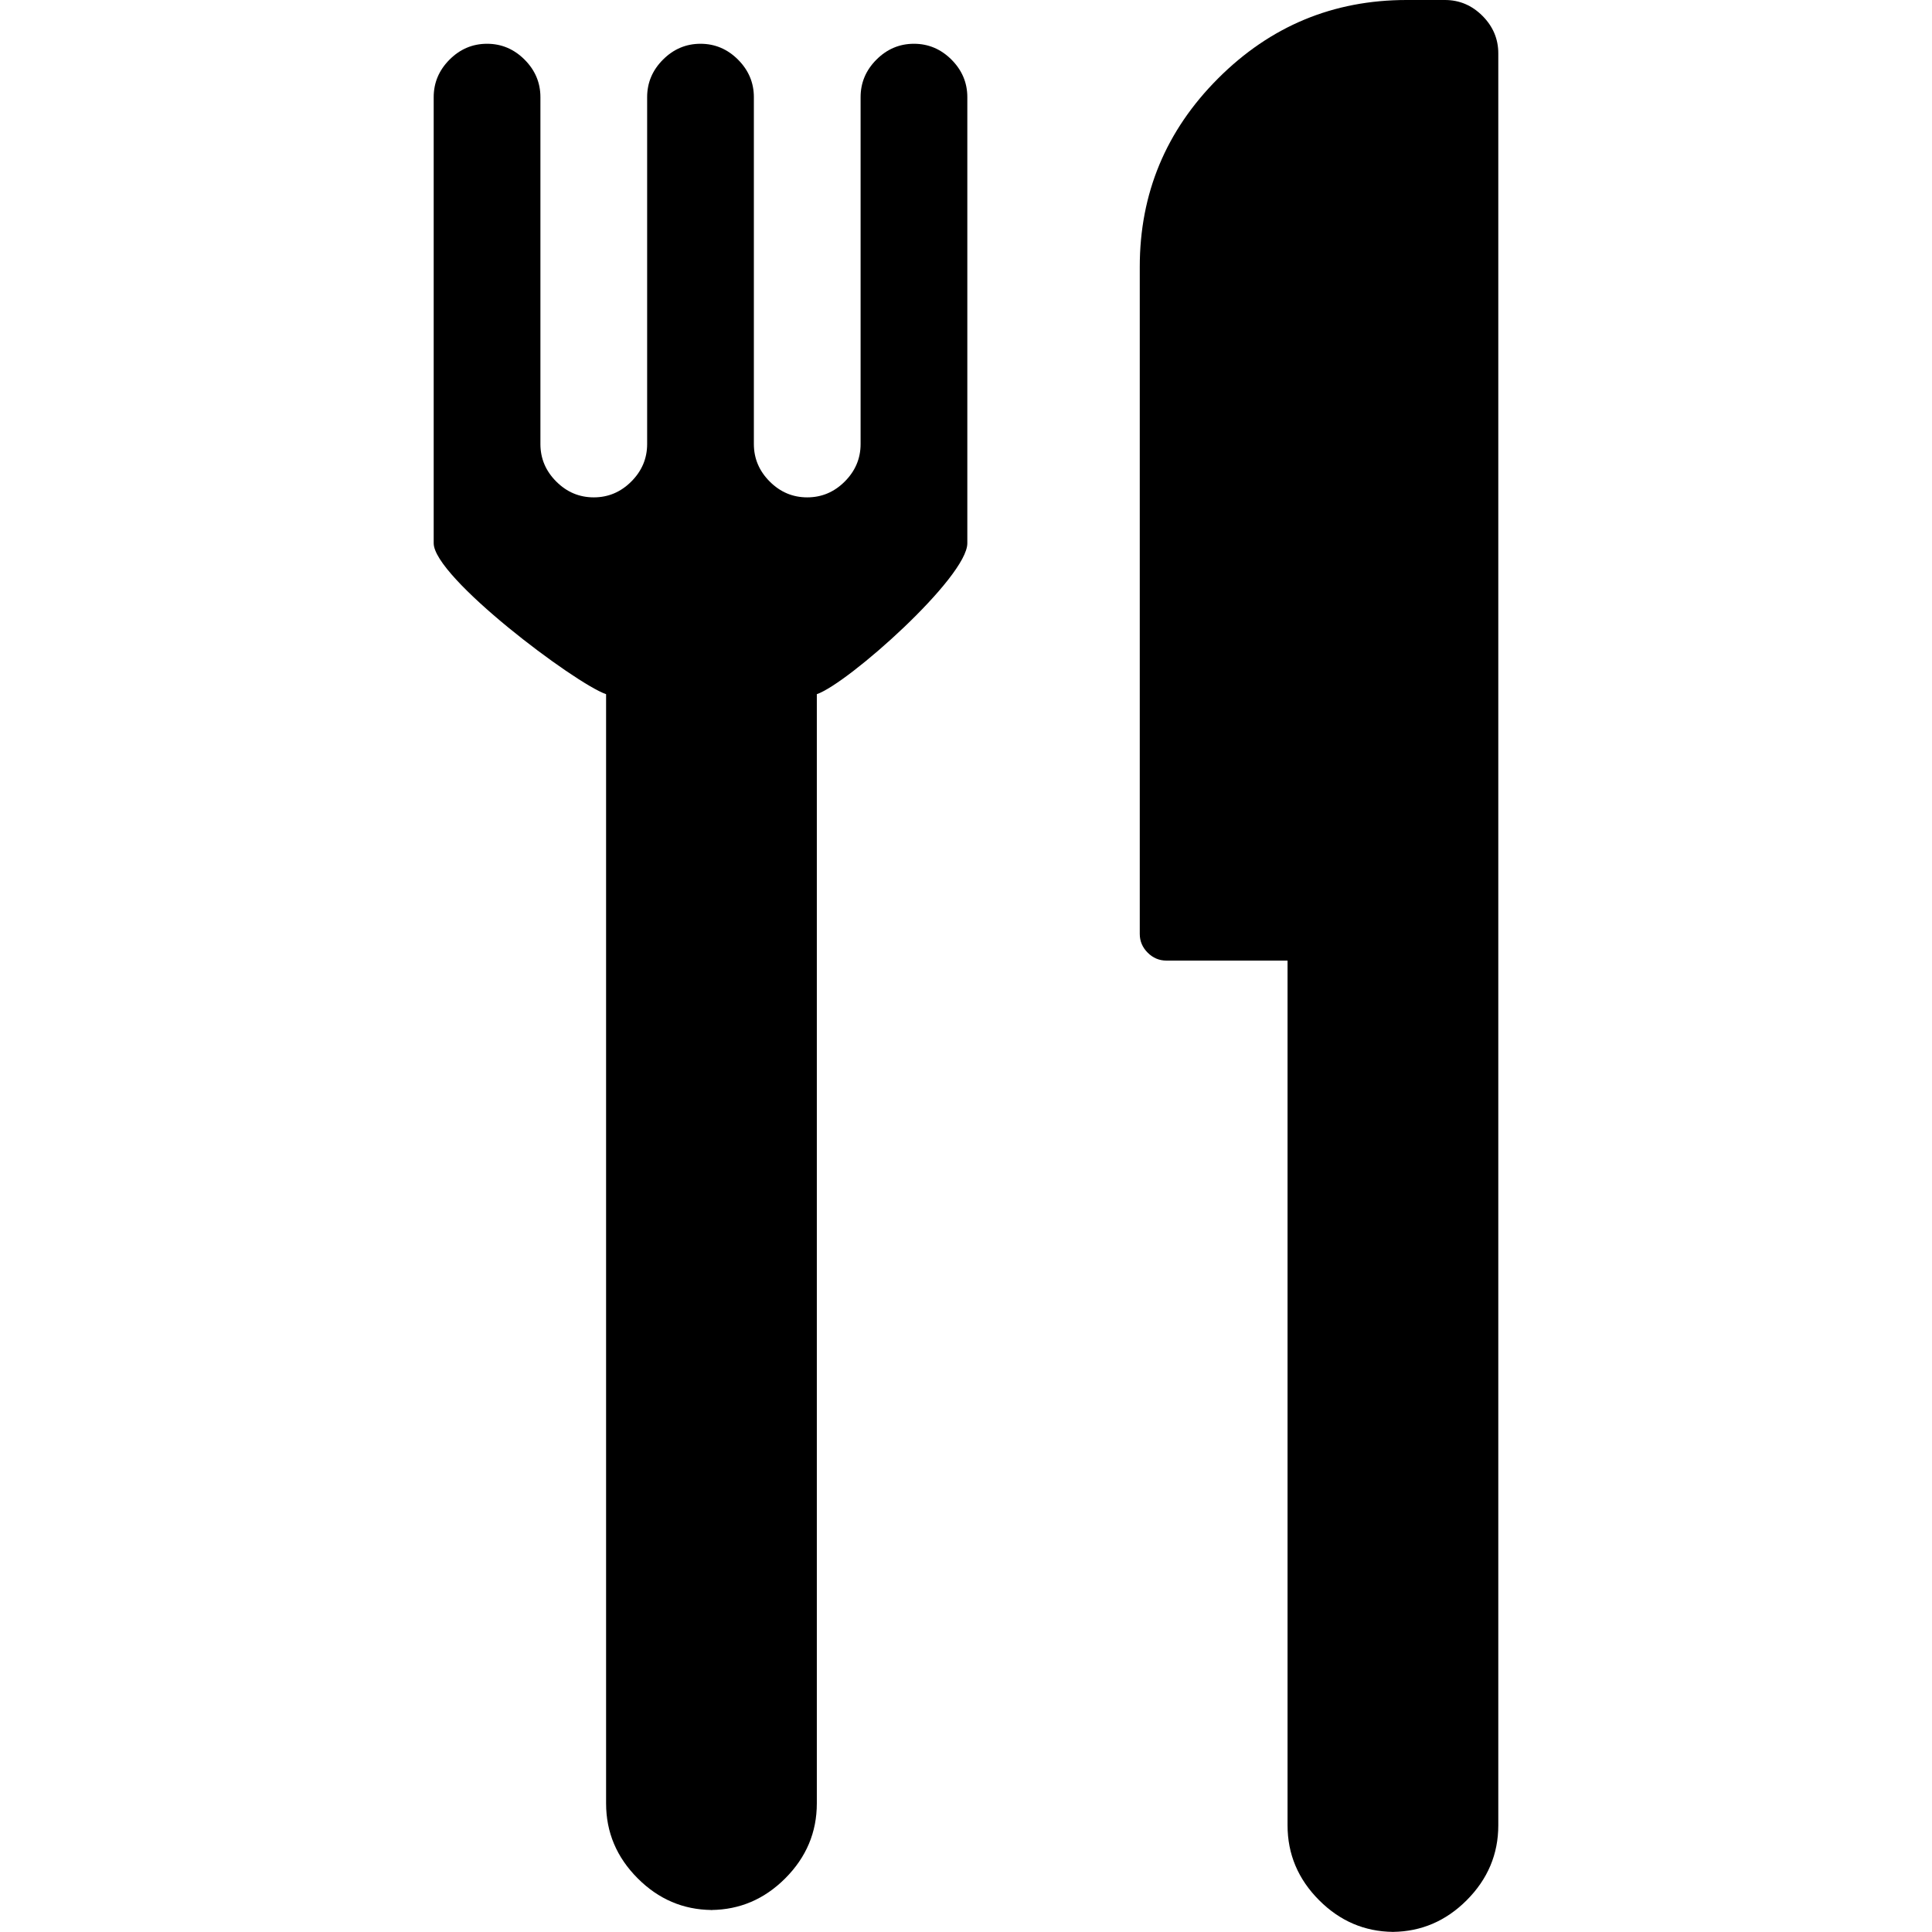
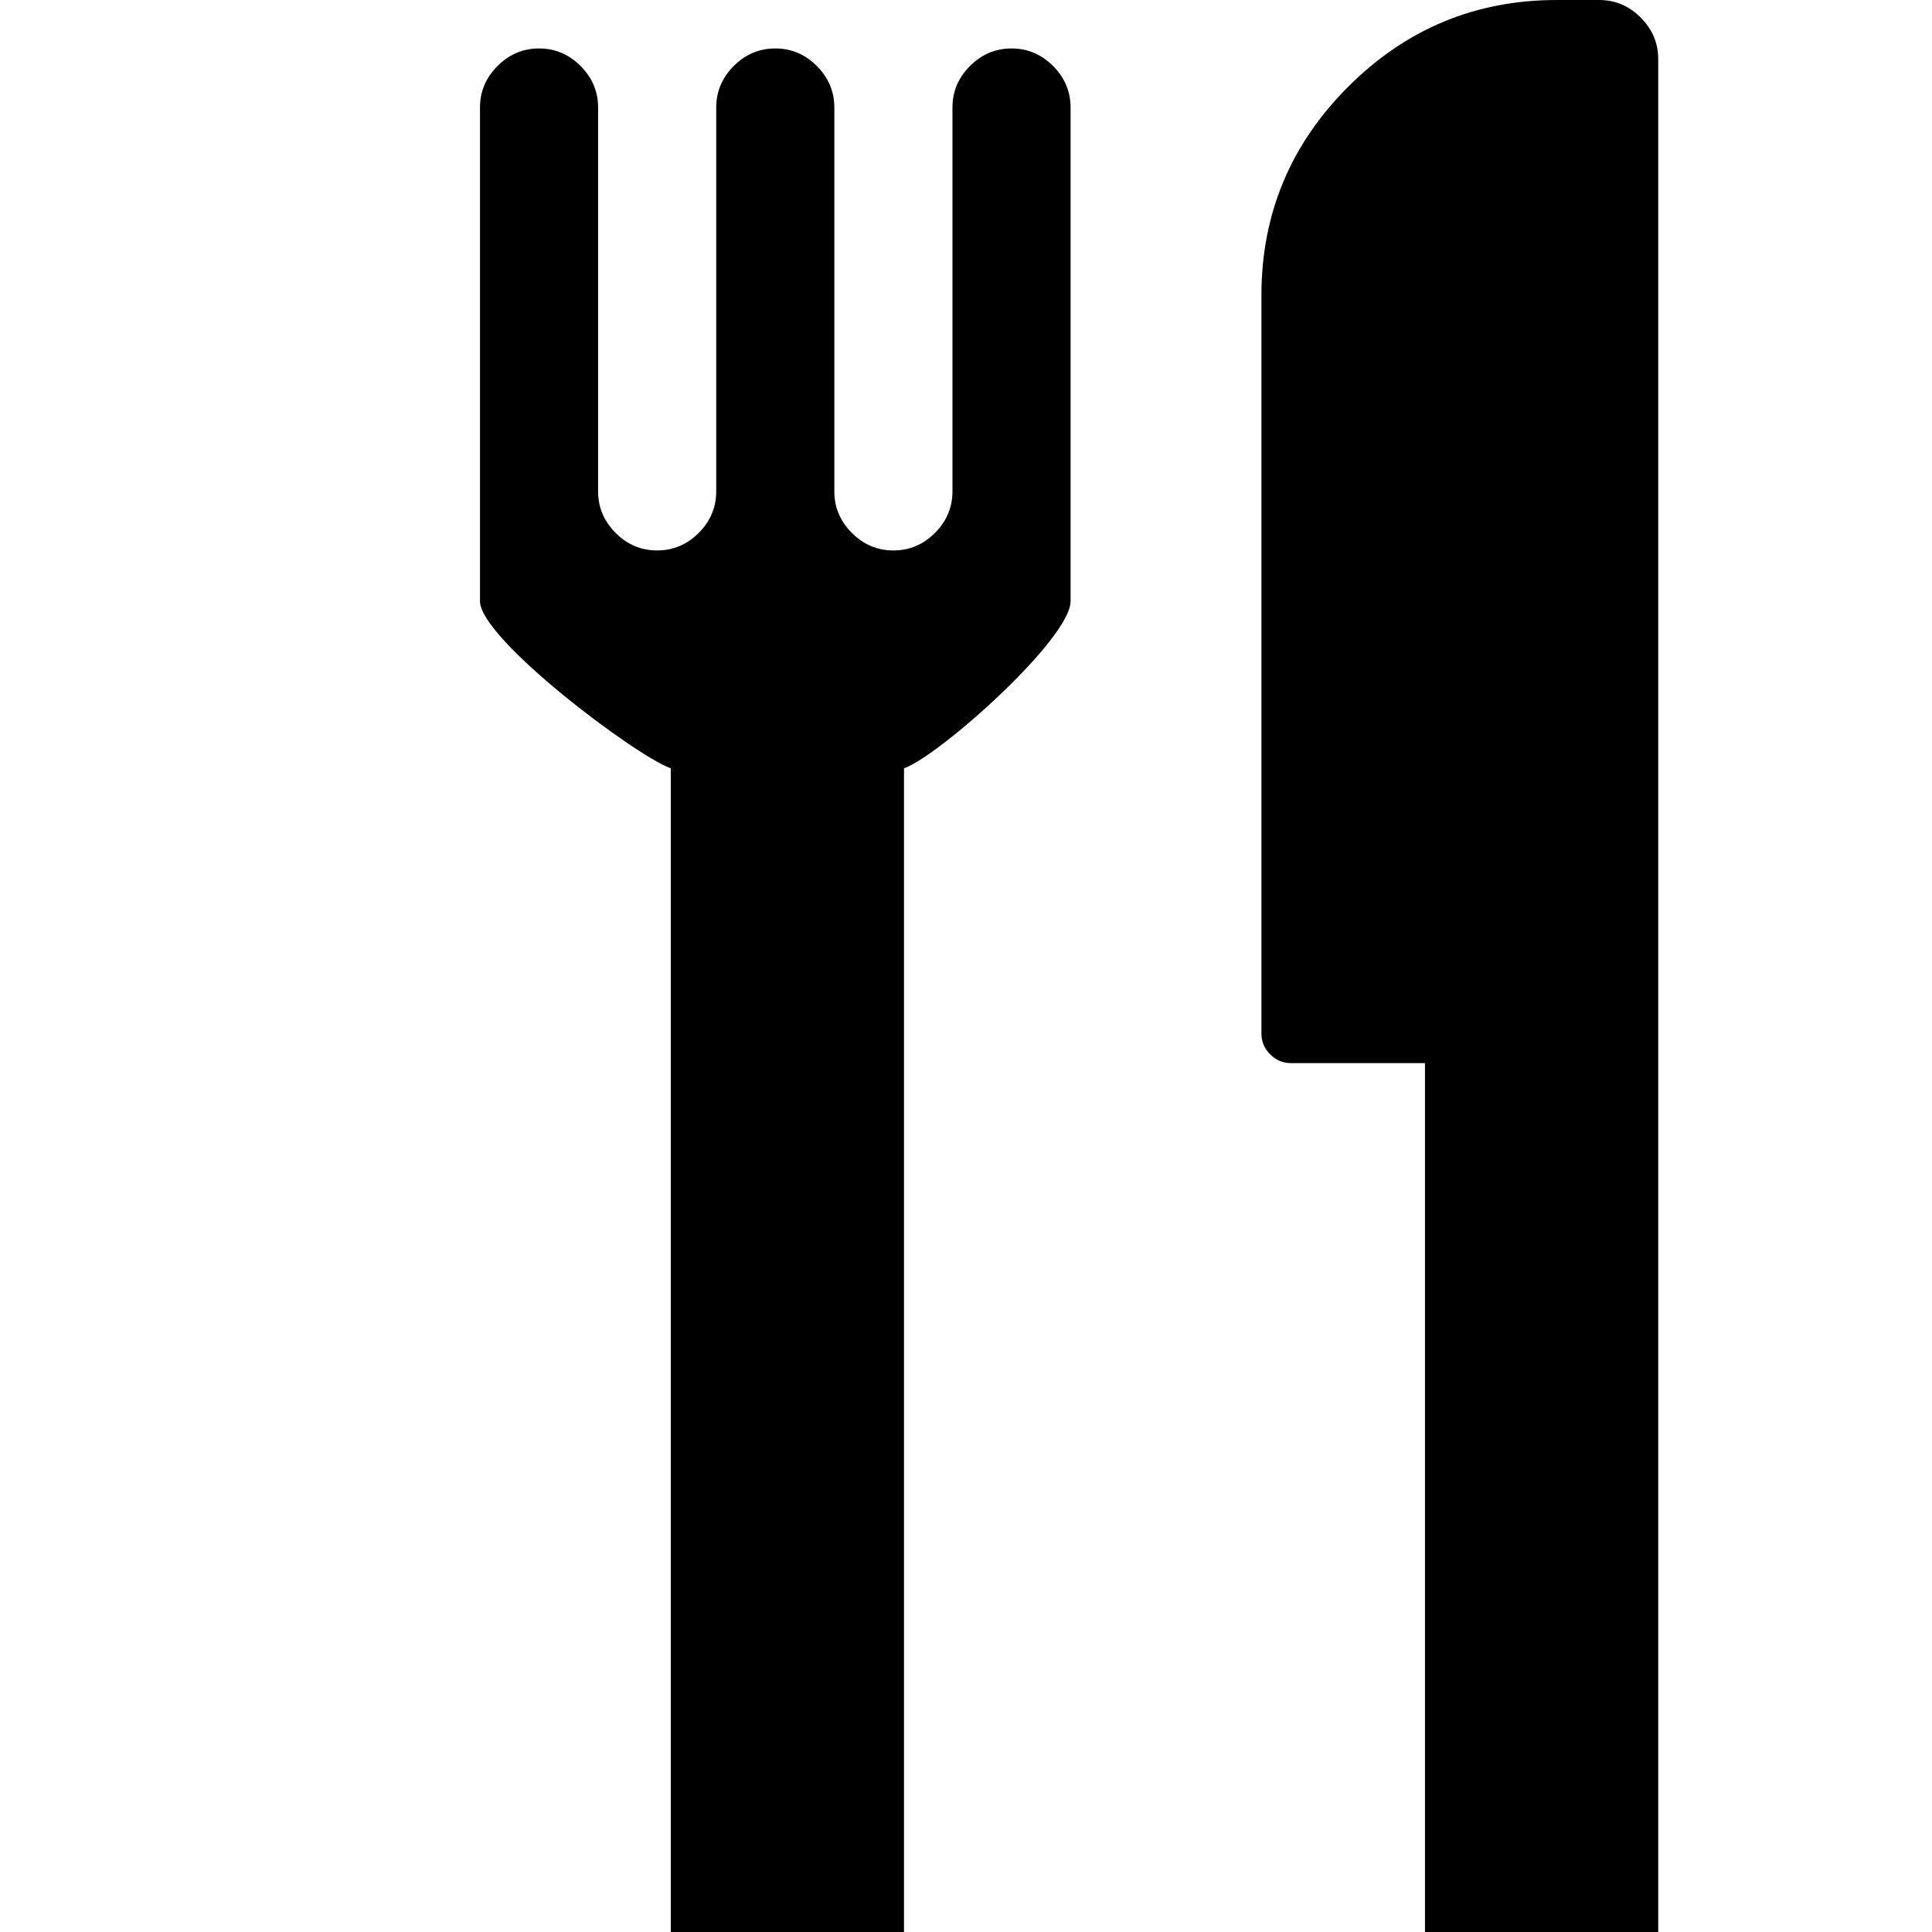
- <svg xmlns="http://www.w3.org/2000/svg" version="1.1" id="Capa_1" x="0px" y="0px" width="540.201px" height="540.201px" viewBox="0 0 540.201 540.201" style="enable-background:new 0 0 540.201 540.201;" xml:space="preserve">
+ <svg xmlns="http://www.w3.org/2000/svg" version="1.1" id="Capa_1" x="0px" y="0px" viewBox="0 0 488.1 488.1" style="enable-background:new 0 0 488.1 488.1;" xml:space="preserve">
  <g>
    <g>
      <path d="M169.467,194.102v310.136c0,8.086,2.95,15.08,8.862,20.986c5.808,5.809,12.681,8.732,20.6,8.824    c7.914-0.092,14.792-3.016,20.606-8.824c5.906-5.906,8.855-12.9,8.855-20.986V194.102c8.862-3.103,42.081-32.711,42.081-42.204    V27.161c0-4.033-1.481-7.534-4.431-10.49c-2.956-2.95-6.457-4.431-10.49-4.431c-4.045,0-7.54,1.481-10.49,4.431    c-2.956,2.962-4.431,6.457-4.431,10.49v96.99c0,4.045-1.481,7.54-4.431,10.49c-2.956,2.956-6.451,4.425-10.49,4.425    c-4.045,0-7.54-1.469-10.49-4.425c-2.95-2.95-4.431-6.451-4.431-10.49v-96.99c0-4.033-1.481-7.534-4.431-10.49    c-2.95-2.95-6.45-4.431-10.489-4.431c-4.045,0-7.54,1.481-10.49,4.431c-2.956,2.962-4.431,6.457-4.431,10.49v96.99    c0,4.045-1.481,7.54-4.431,10.49c-2.956,2.956-6.451,4.425-10.49,4.425c-4.045,0-7.54-1.469-10.49-4.425    c-2.956-2.95-4.431-6.451-4.431-10.49v-96.99c0-4.033-1.475-7.534-4.431-10.49c-2.95-2.95-6.45-4.431-10.49-4.431    c-4.045,0-7.54,1.481-10.489,4.431c-2.95,2.962-4.431,6.457-4.431,10.49v124.732C121.266,161.384,160.605,190.993,169.467,194.102    z" />
      <path d="M199.308,534.08c-0.129,0-0.251-0.037-0.38-0.037c-0.128,0-0.245,0.037-0.379,0.037H199.308z" />
      <path d="M389.848,540.201c-0.129,0-0.25-0.037-0.379-0.037s-0.252,0.037-0.379,0.037H389.848z" />
      <path d="M326.139,268.588h33.869v241.771c0,8.084,2.949,15.08,8.855,20.984c5.812,5.809,12.686,8.734,20.605,8.826    c7.912-0.092,14.791-3.018,20.605-8.826c5.906-5.904,8.861-12.9,8.861-20.984V14.921c0-4.033-1.48-7.534-4.43-10.49    C411.549,1.481,408.055,0,404.016,0h-10.723c-20.52,0-38.084,7.308-52.693,21.916c-14.607,14.614-21.914,32.179-21.914,52.693    v186.52c0,2.02,0.74,3.77,2.215,5.245C322.369,267.848,324.119,268.588,326.139,268.588z" />
    </g>
  </g>
-   <g>
- </g>
-   <g>
- </g>
-   <g>
- </g>
-   <g>
- </g>
-   <g>
- </g>
-   <g>
- </g>
-   <g>
- </g>
-   <g>
- </g>
-   <g>
- </g>
-   <g>
- </g>
-   <g>
- </g>
-   <g>
- </g>
-   <g>
- </g>
-   <g>
- </g>
-   <g>
- </g>
</svg>
